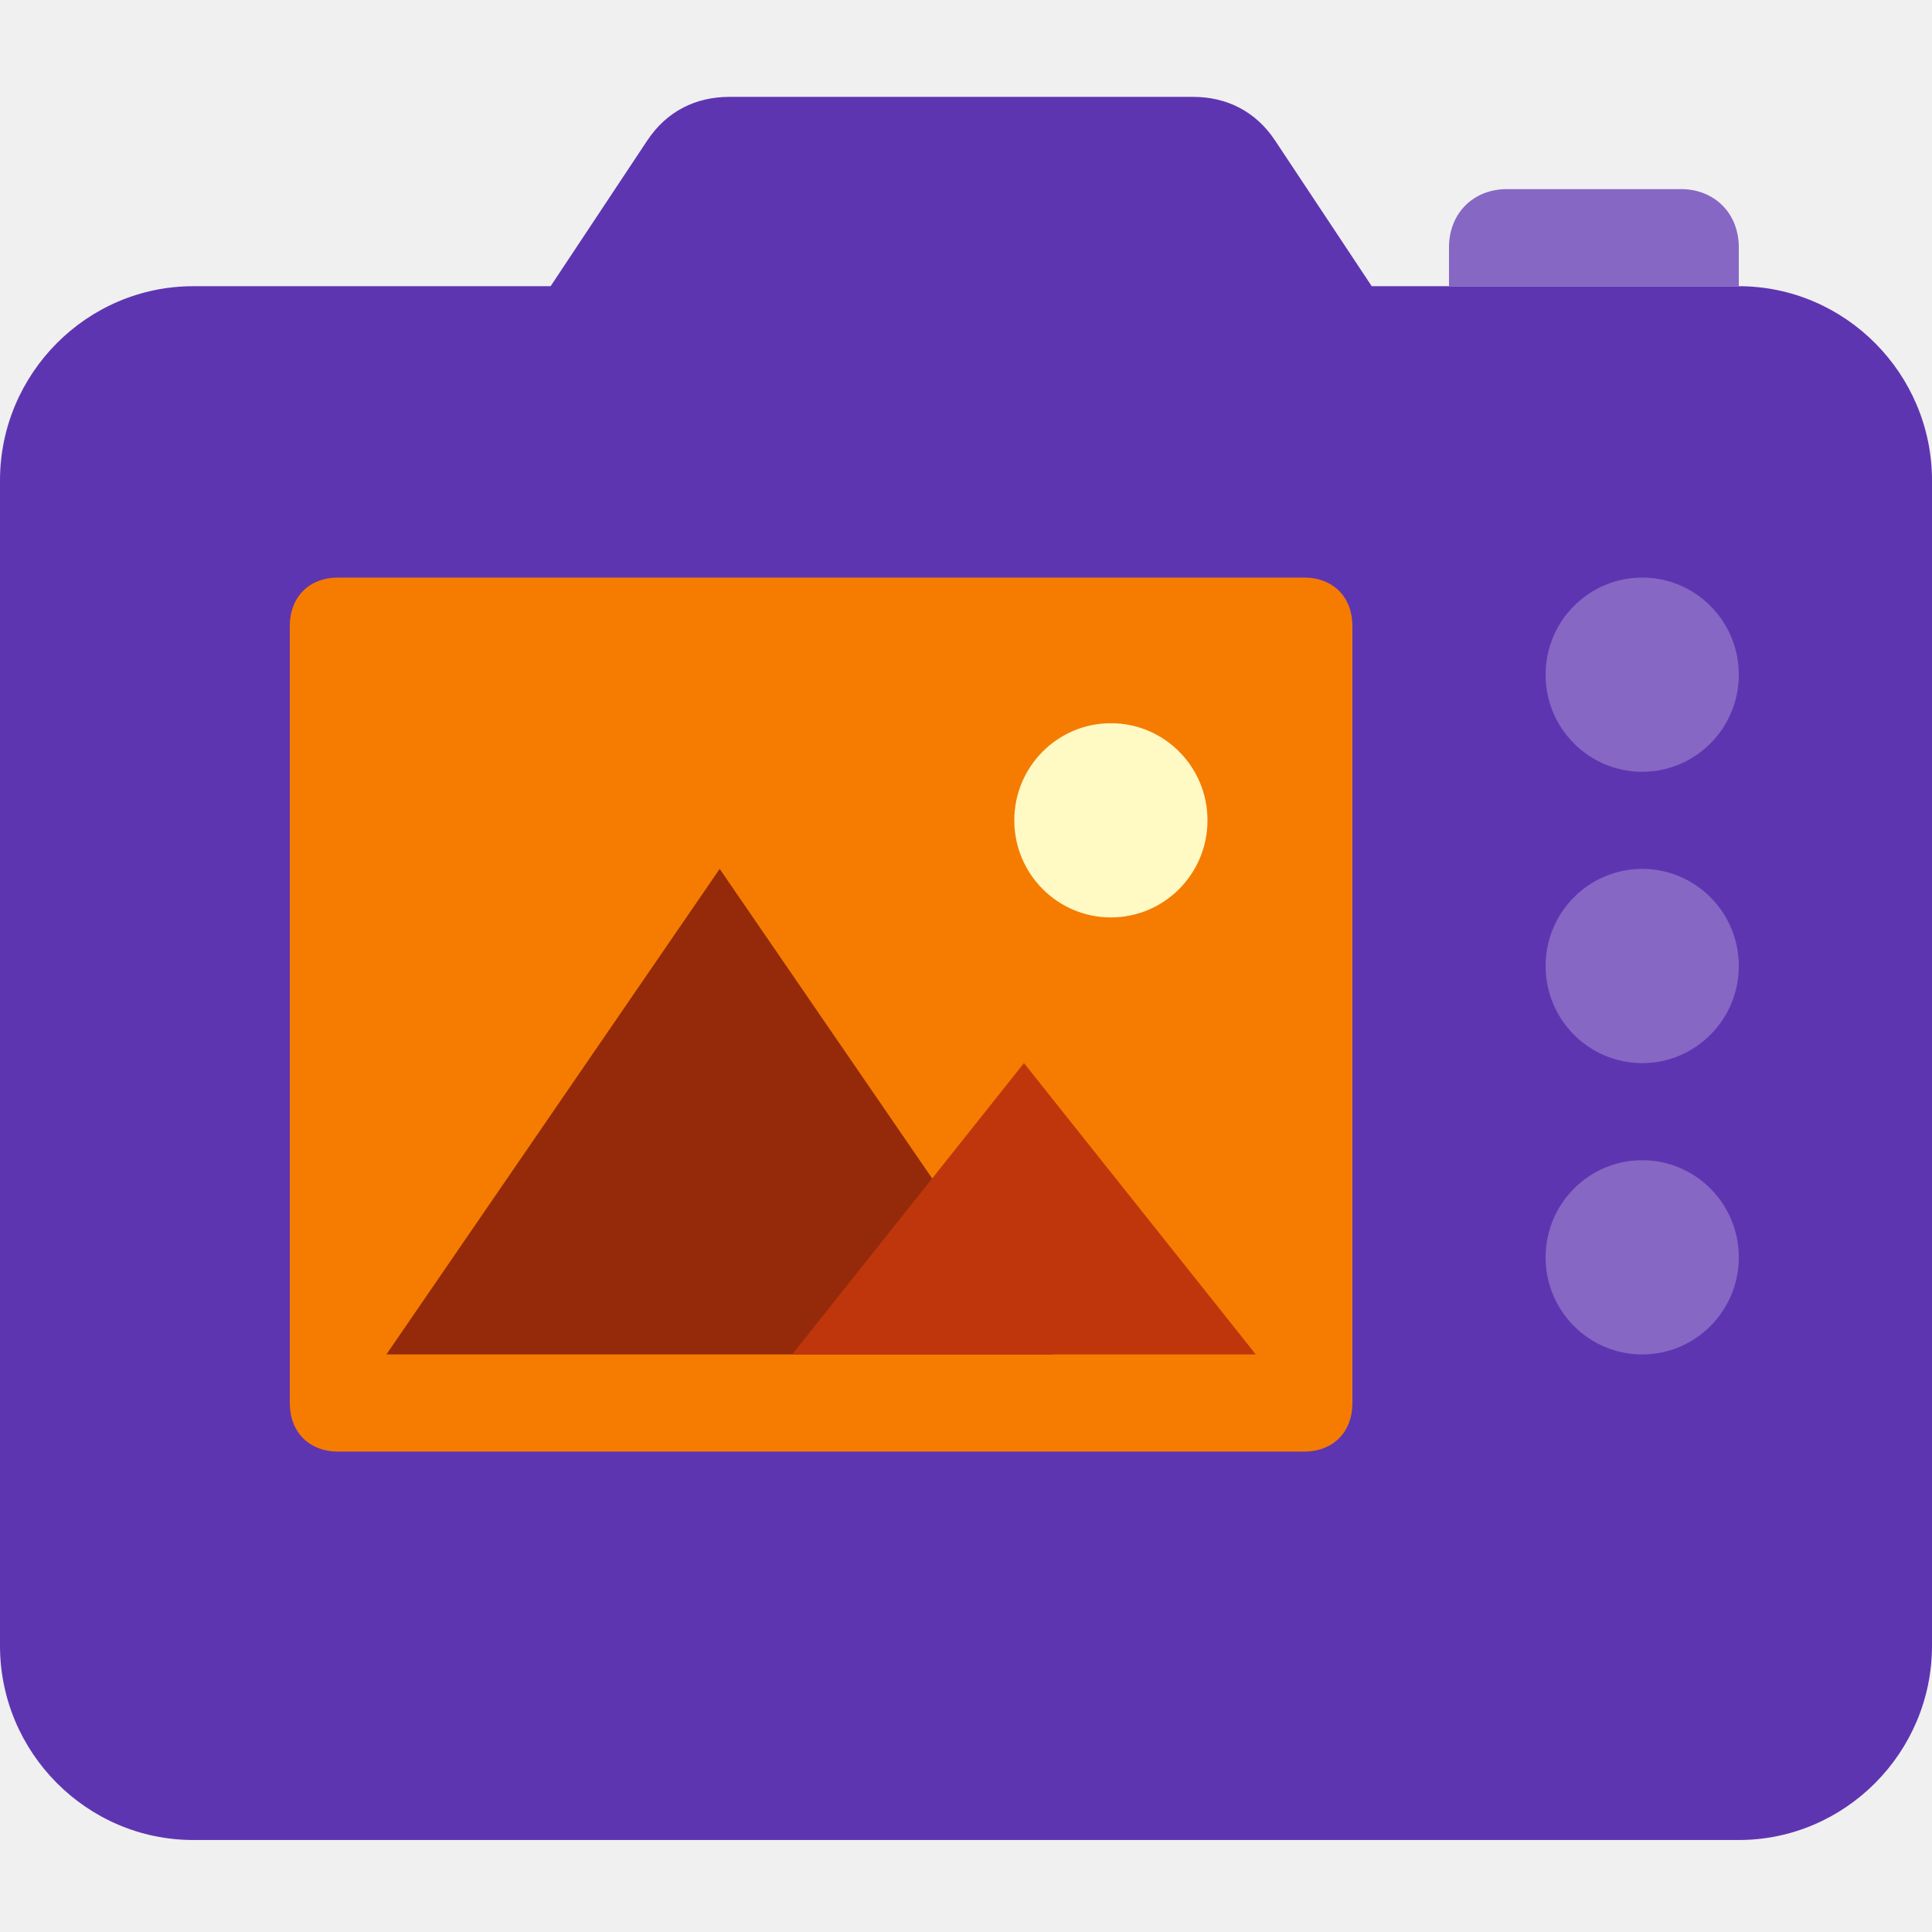
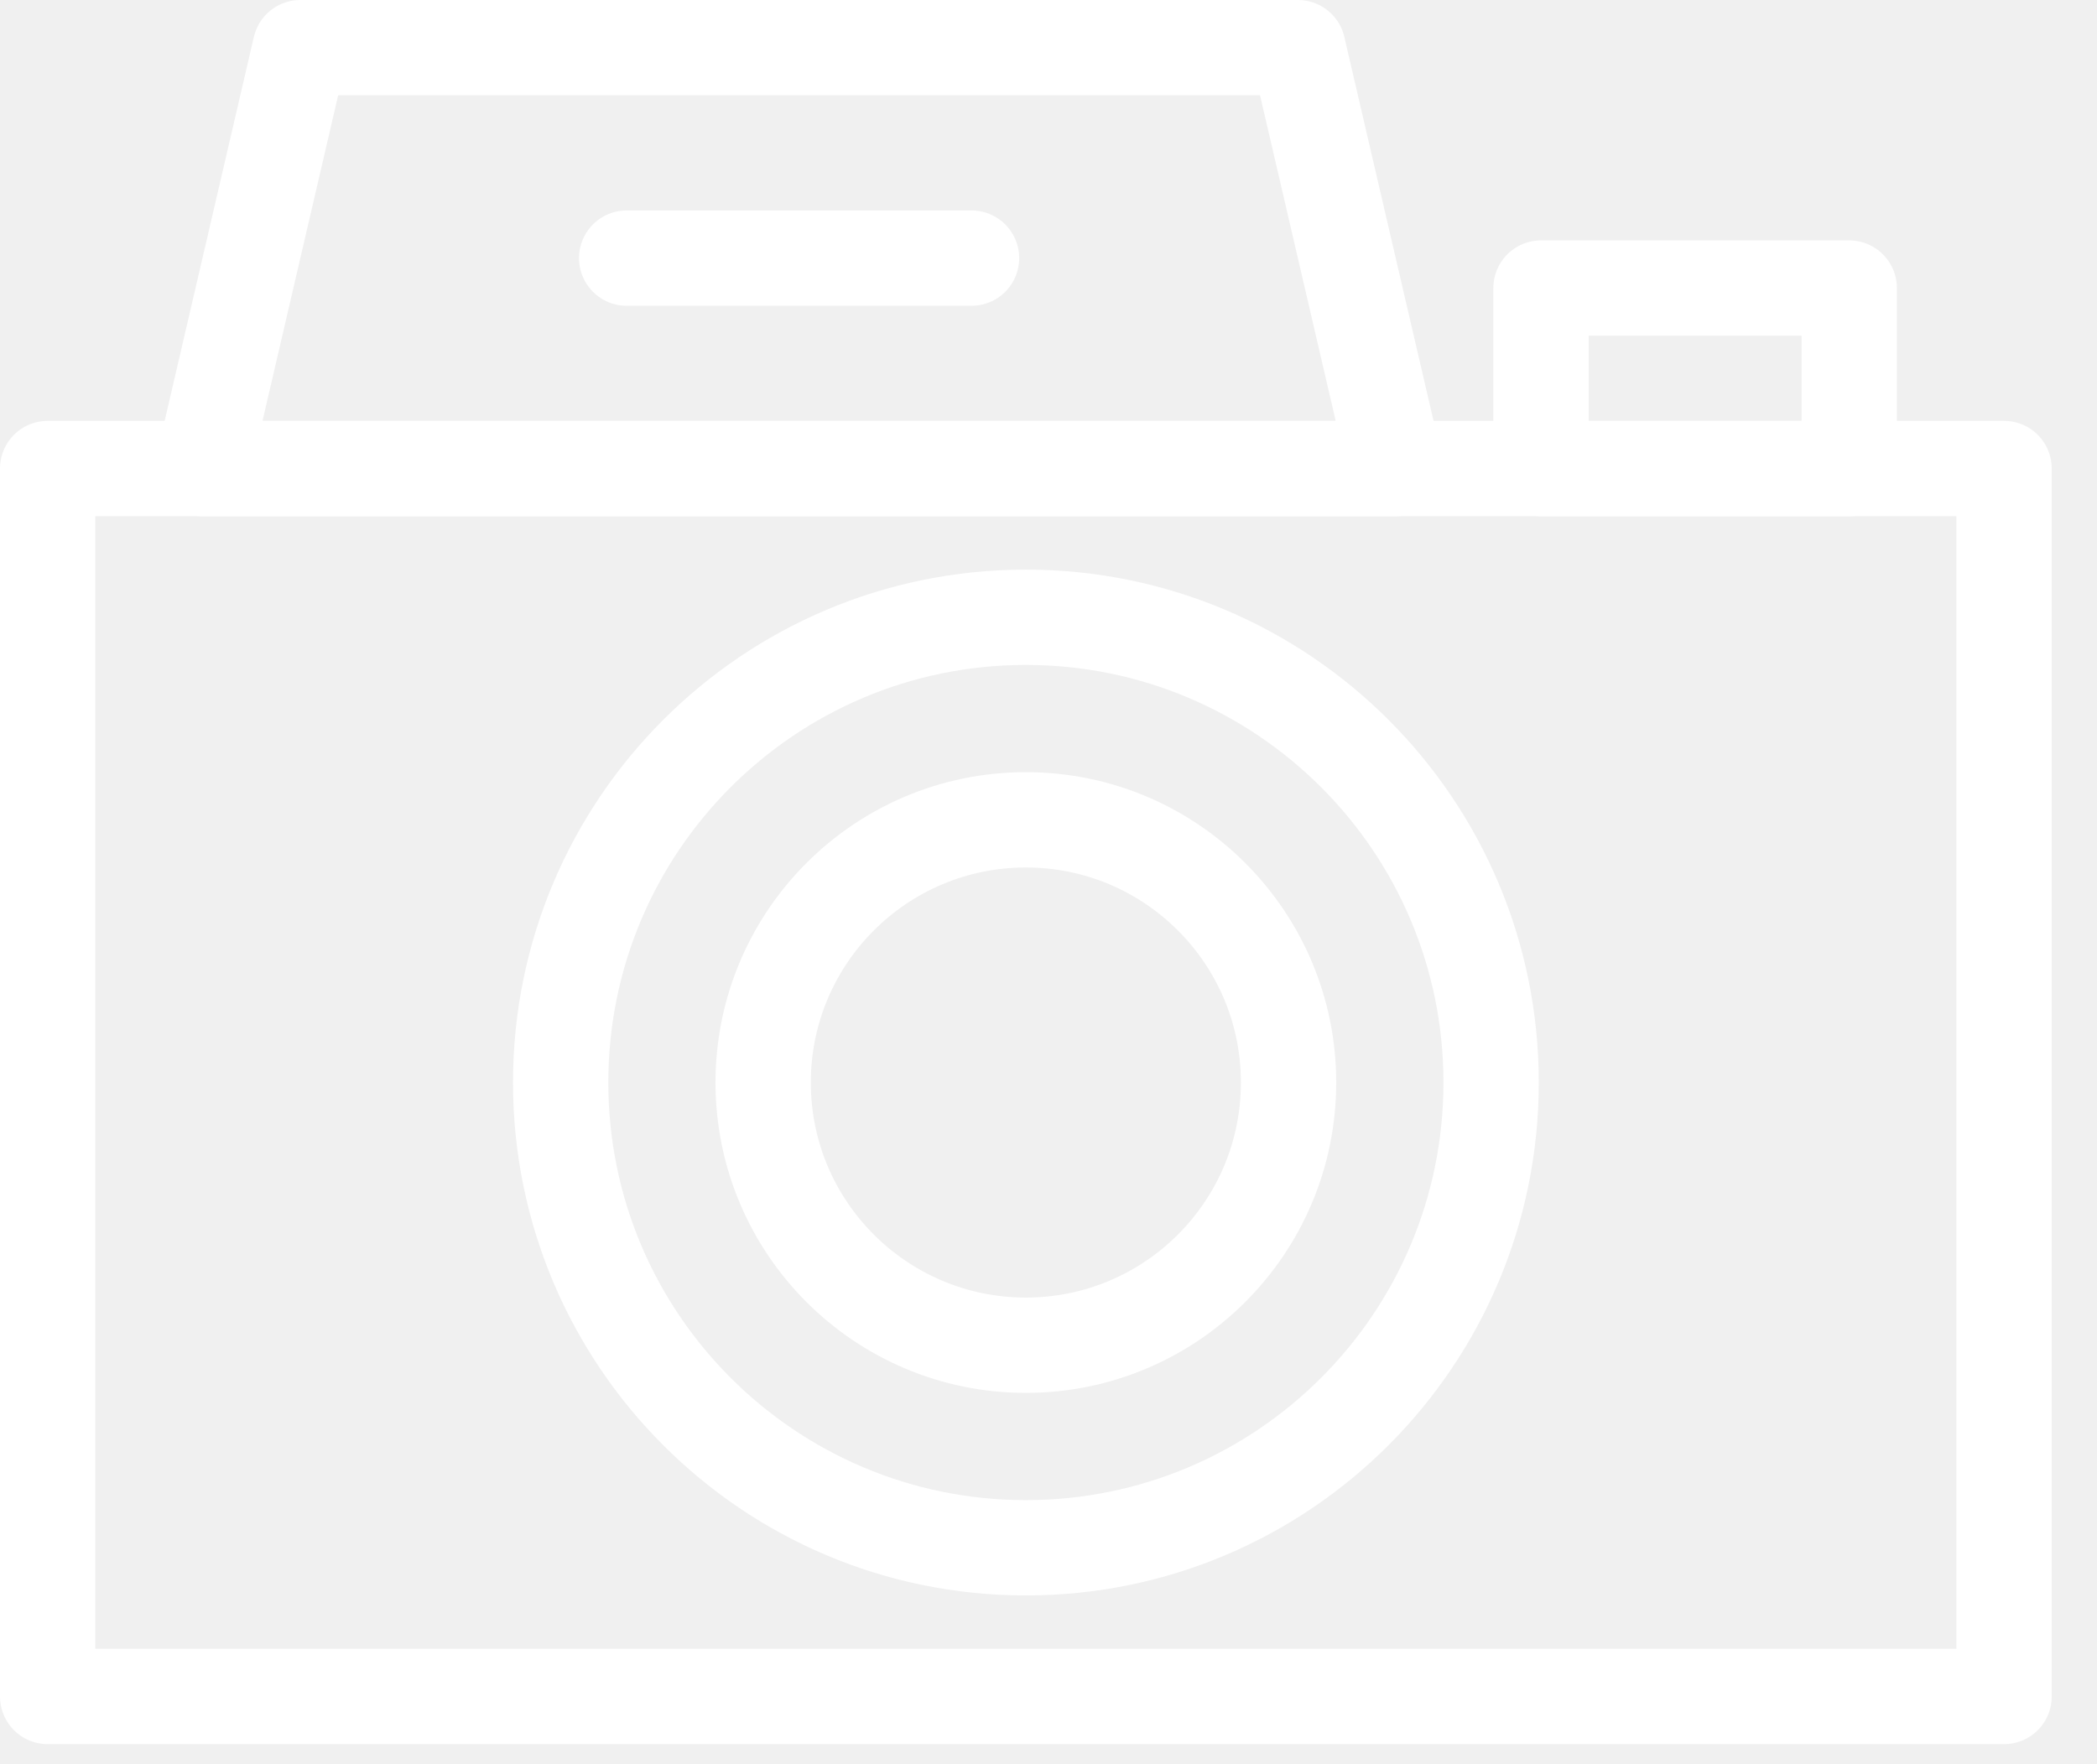
- <svg xmlns="http://www.w3.org/2000/svg" width="42px" height="42px" viewBox="0 0 42 42" version="1.1">
+ <svg xmlns="http://www.w3.org/2000/svg" width="44px" height="37px" viewBox="0 0 44 37" version="1.1">
  <defs />
-   <g id="Page-1" stroke="none" stroke-width="1" fill="none" fill-rule="evenodd">
-     <g id="slr_back_side" transform="translate(0, 2)">
-       <path d="M37.8,4.222 L29.82,4.222 L27.72,1.056 C27.3,0.422 26.67,0.106 25.935,0.106 L15.855,0.106 C15.12,0.106 14.49,0.422 14.07,1.056 L11.97,4.222 L4.2,4.222 C1.89,4.222 0,6.122 0,8.444 L0,33.778 C0,36.1 1.89,38 4.2,38 L37.8,38 C40.11,38 42,36.1 42,33.778 L42,8.444 C42,6.122 40.11,4.222 37.8,4.222 L37.8,4.222 Z" id="Shape" fill="#5E35B1" />
-       <path d="M7.35,10.556 L28.35,10.556 C28.98,10.556 29.4,10.978 29.4,11.611 L29.4,28.5 C29.4,29.133 28.98,29.556 28.35,29.556 L7.35,29.556 C6.72,29.556 6.3,29.133 6.3,28.5 L6.3,11.611 C6.3,10.978 6.72,10.556 7.35,10.556 L7.35,10.556 Z" id="Shape" fill="#F57C00" />
-       <path d="M15.645,16.889 L8.4,27.444 L22.89,27.444 L15.645,16.889 Z" id="Shape" fill="#942A09" />
-       <ellipse id="Oval" fill="#FFF9C4" cx="24.15" cy="15.833" rx="2.1" ry="2.111" />
-       <path d="M22.26,21.111 L17.22,27.444 L27.3,27.444 L22.26,21.111 Z" id="Shape" fill="#BF360C" />
-       <g id="Group" transform="translate(31.5, 2.111111)" fill="#8667C4">
-         <path d="M0,2.111 L6.3,2.111 L6.3,1.267 C6.3,0.528 5.775,0 5.04,0 L1.26,0 C0.525,0 0,0.528 0,1.267 L0,2.111 L0,2.111 Z" id="Shape" />
-         <ellipse id="Oval" cx="4.2" cy="10.556" rx="2.1" ry="2.111" />
-         <ellipse id="Oval" cx="4.2" cy="16.889" rx="2.1" ry="2.111" />
-         <ellipse id="Oval" cx="4.2" cy="23.222" rx="2.1" ry="2.111" />
+   <g id="Dashboard" stroke="none" stroke-width="1" fill="none" fill-rule="evenodd" transform="translate(-567, -21)" stroke-linecap="round" stroke-linejoin="round">
+     <g id="Group-2-Copy" transform="translate(568, 21)" stroke="#FFFFFF" stroke-width="2">
+       <g id="Page-1">
+         <g id="Group-4" transform="translate(0, 0.5959)">
+           <polygon id="Stroke-1" points="0 35 41.05 35 41.05 9.235 0 9.235" />
+           <polygon id="Stroke-3" points="26.233 0.404 5.301 0.404 3.249 9.236 28.285 9.236" />
+         </g>
+         <polygon id="Stroke-5" points="31.334 9.832 37.801 9.832 37.801 6.044 31.334 6.044" />
+         <g id="Group-12" transform="translate(10, 4.5959)">
+           <path d="M20.287,18.118 C20.287,23.509 15.916,27.88 10.525,27.88 C5.134,27.88 0.764,23.509 0.764,18.118 C0.764,12.727 5.134,8.356 10.525,8.356 C15.916,8.356 20.287,12.727 20.287,18.118 Z" id="Stroke-6" />
+           <path d="M16.037,18.118 C16.037,21.162 13.569,23.63 10.525,23.63 C7.481,23.63 5.013,21.162 5.013,18.118 C5.013,15.074 7.481,12.606 10.525,12.606 C13.569,12.606 16.037,15.074 16.037,18.118 Z" id="Stroke-8" />
+           <path d="M2.149,0.82 L9.385,0.82" id="Stroke-10" />
+         </g>
      </g>
    </g>
  </g>
</svg>
